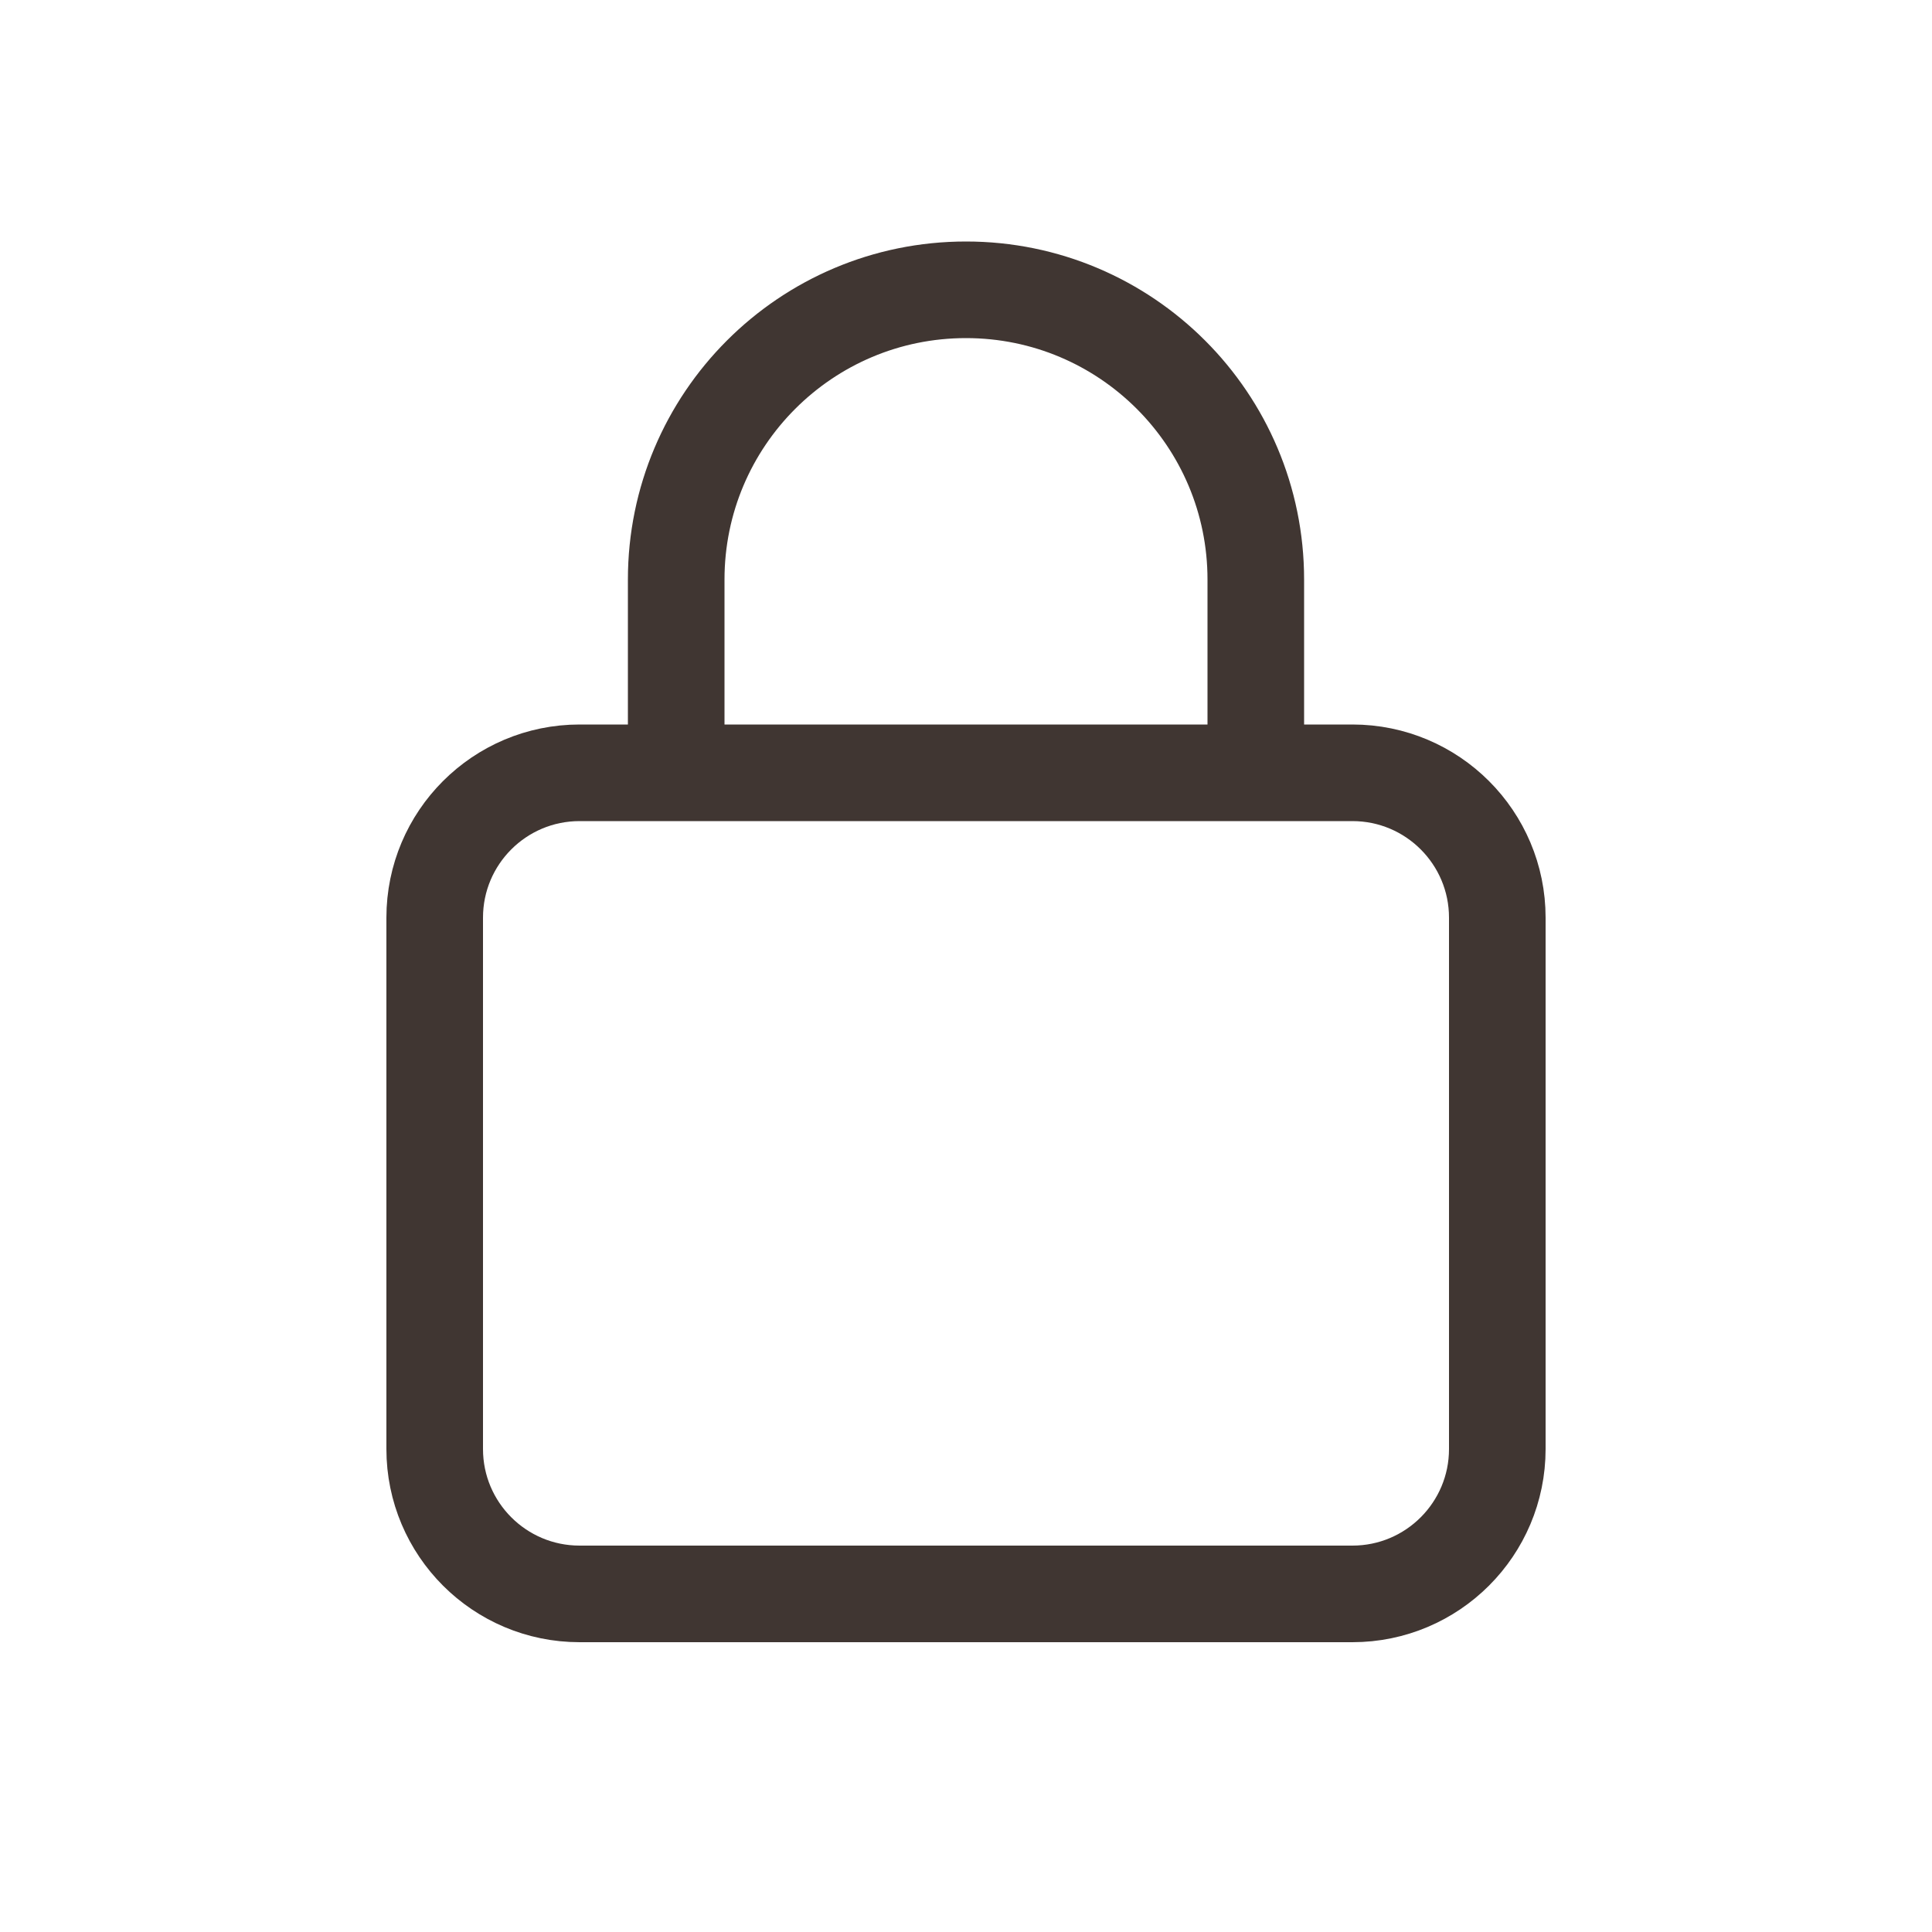
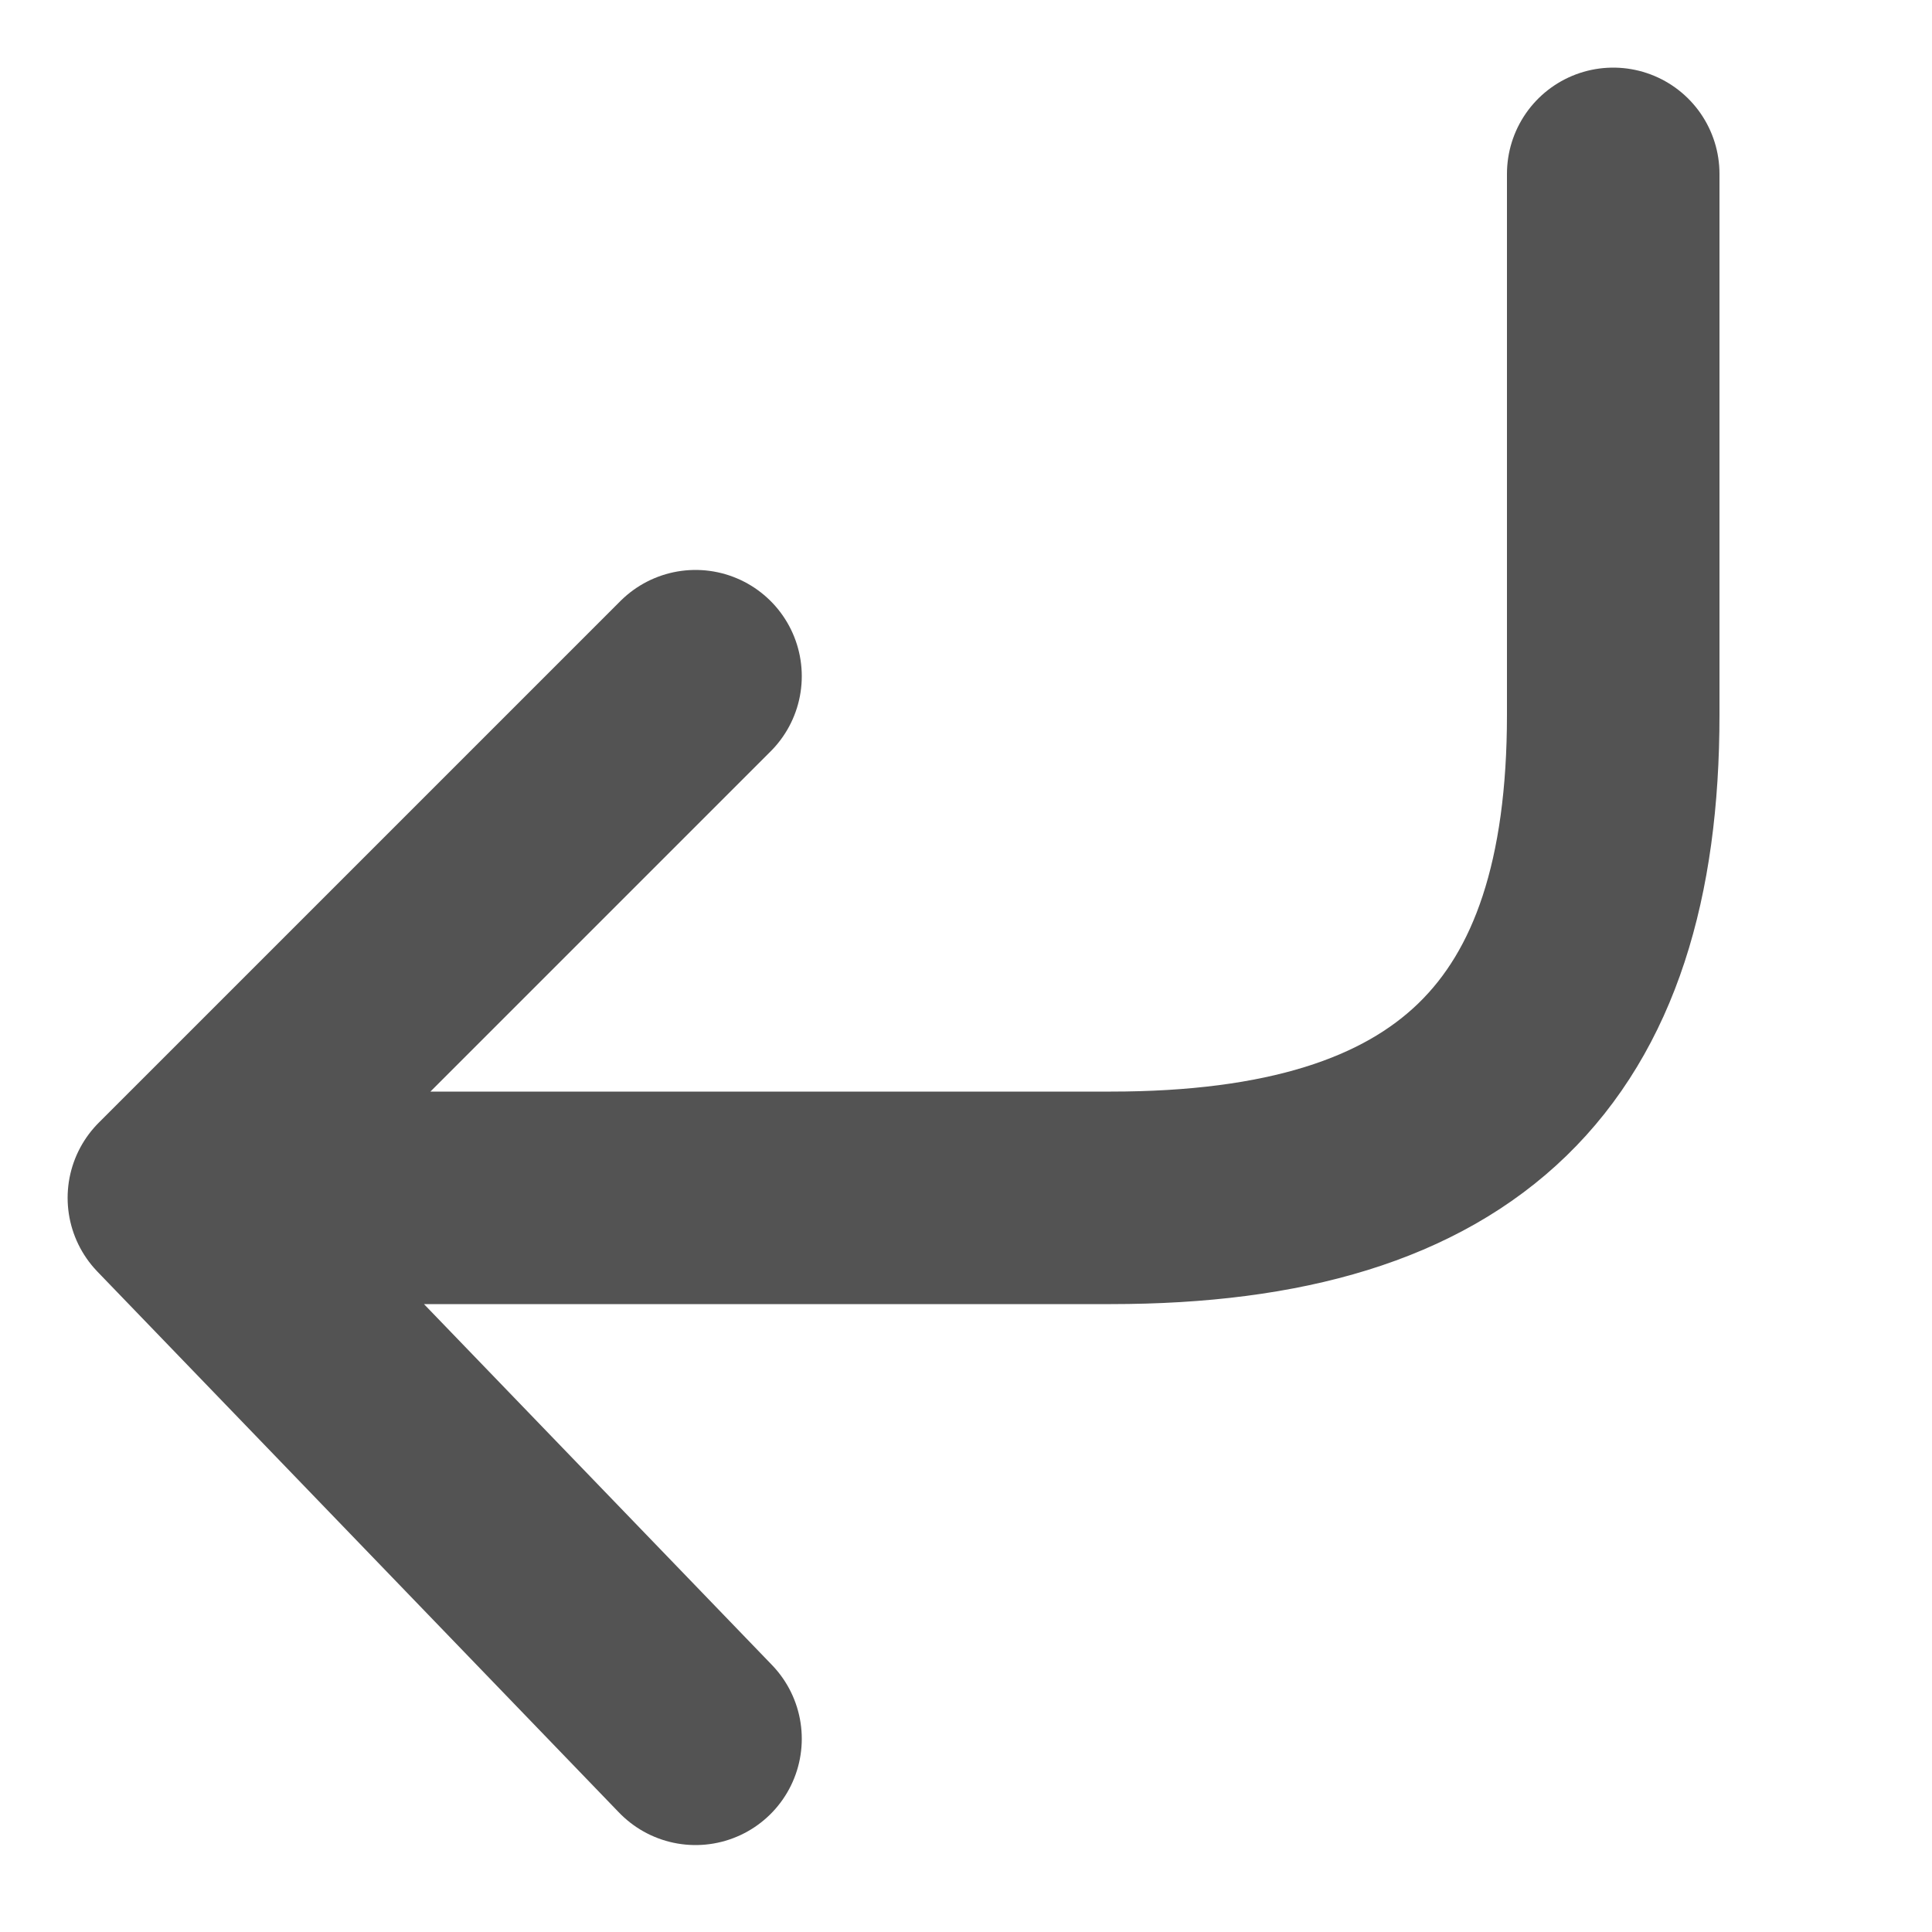
<svg xmlns="http://www.w3.org/2000/svg" width="20" height="20" viewBox="0 0 20 20">
-   <rect x="4.5" y="8" width="11" height="8.5" rx="1.5" fill="none" stroke="#403632" />
-   <path d="M7 8V6a3 3 0 016 0v2" fill="none" stroke="#403632" />
+   <path d="M7.2 18L1.8 12.4 7.2 7M2.3 12.4h9.2c3.6 0 5.2-1.6 5.2-5V1.8" fill="none" stroke="#535353" stroke-width="2.2" stroke-linecap="round" stroke-linejoin="round" />
</svg>
